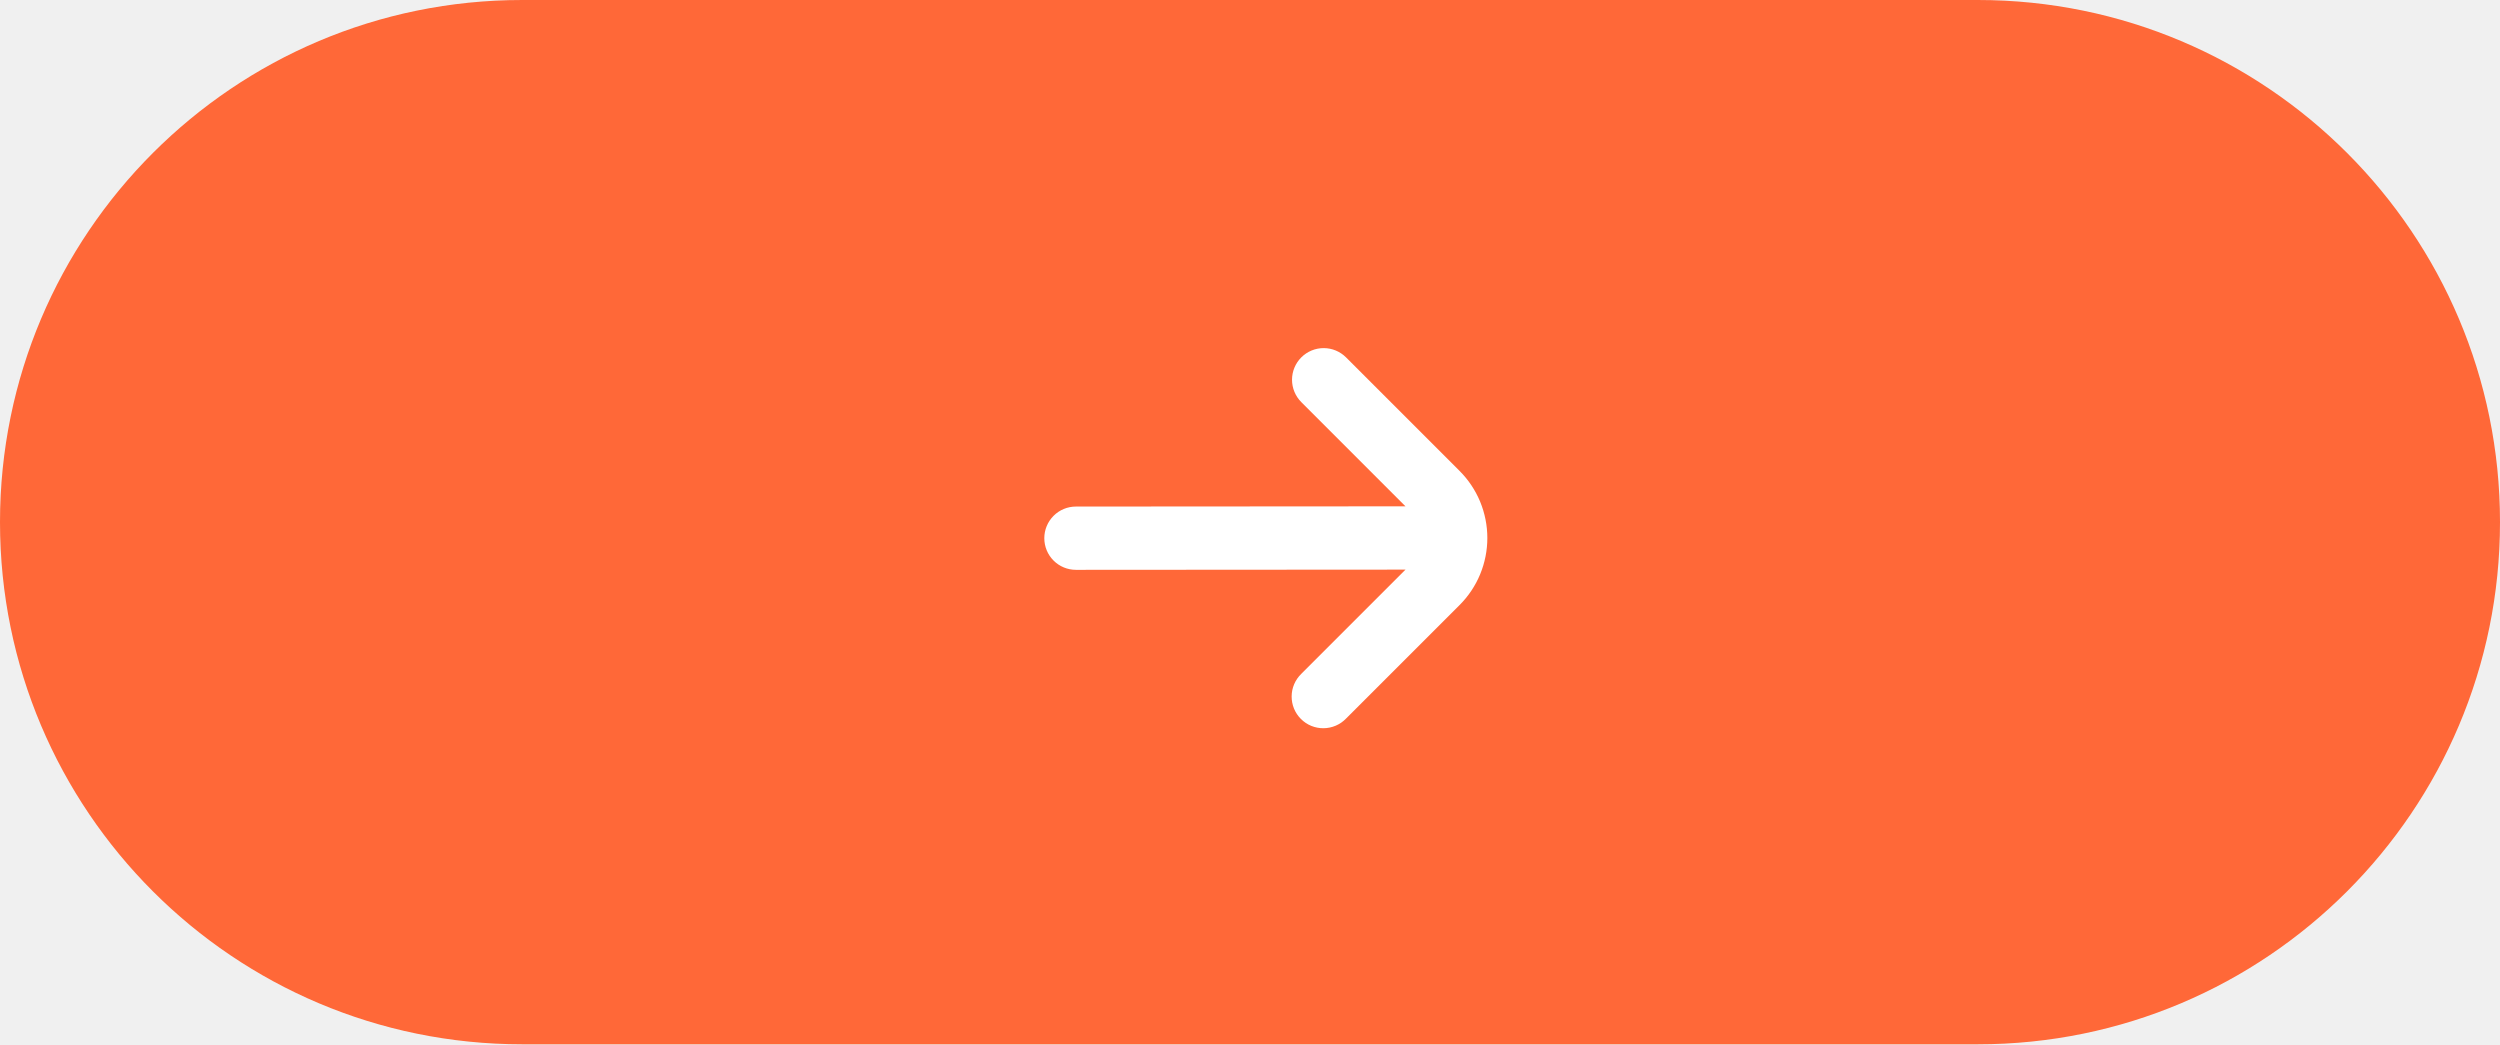
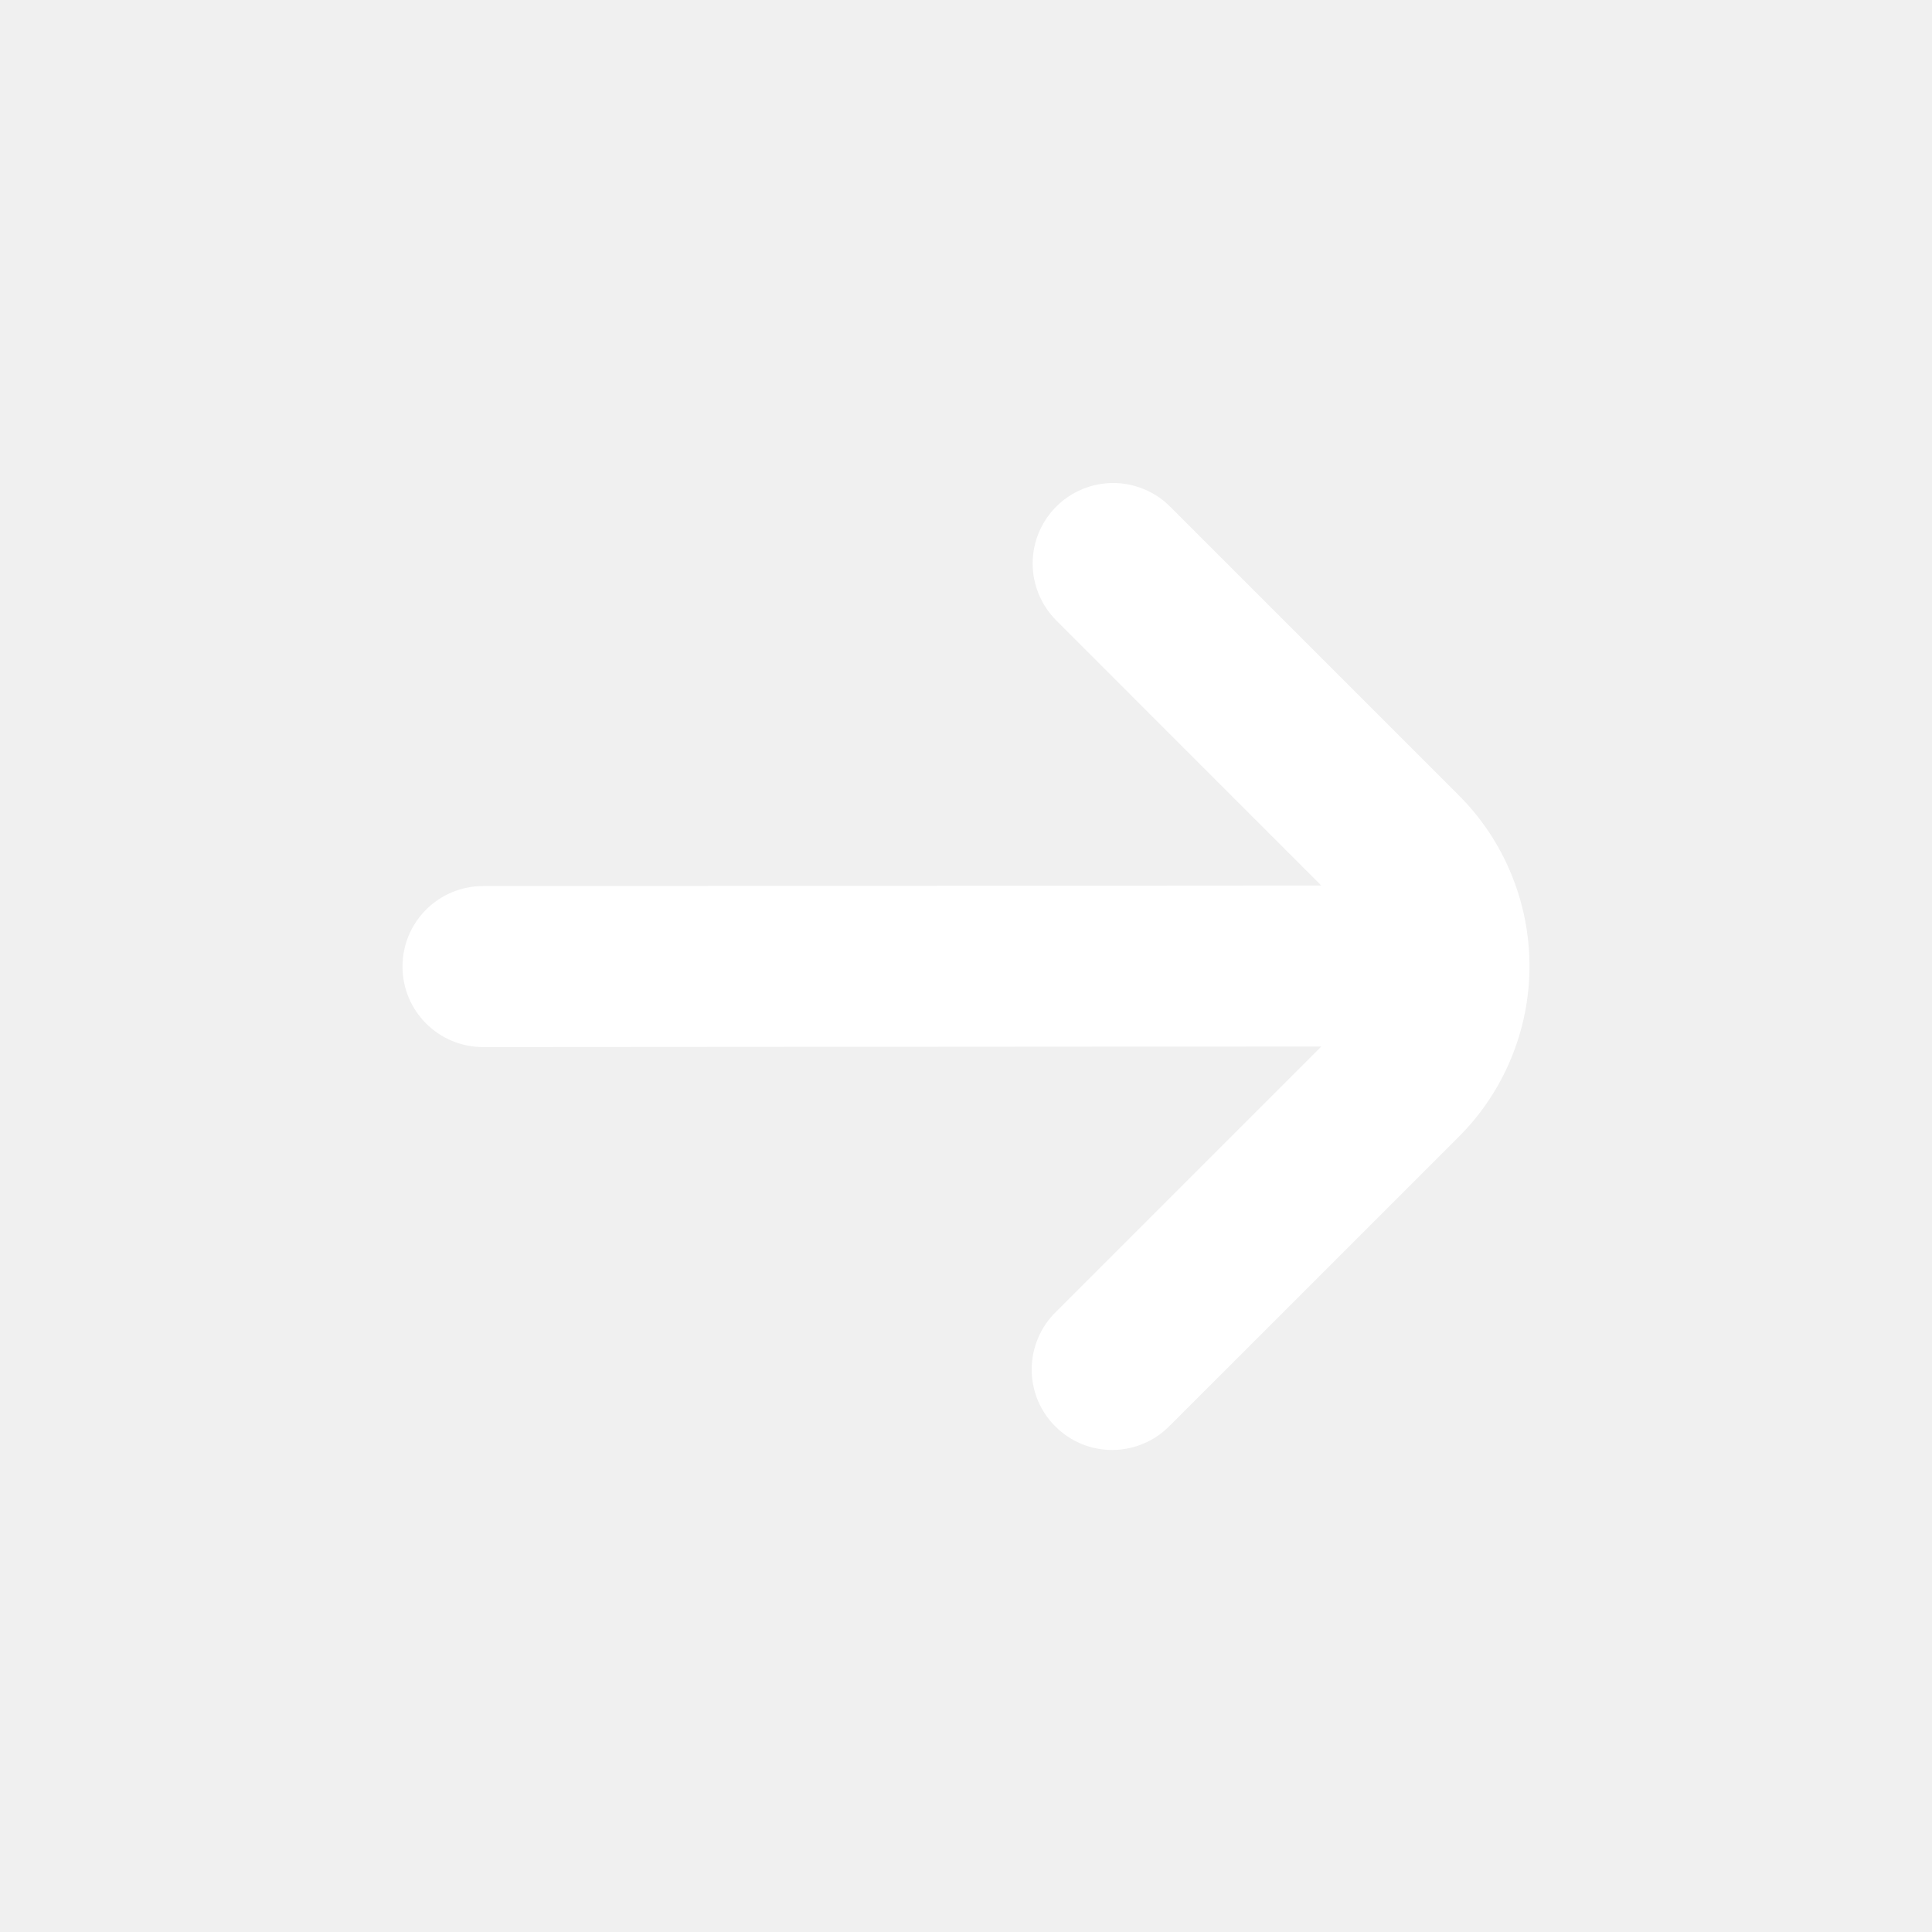
- <svg xmlns="http://www.w3.org/2000/svg" width="79" height="33" viewBox="0 0 79 33" fill="none">
-   <path d="M0 16.5C0 7.387 7.387 0 16.5 0H62.5C71.613 0 79 7.387 79 16.5C79 25.613 71.613 33 62.5 33H16.5C7.387 33 0 25.613 0 16.5Z" fill="#FF6838" />
-   <path d="M41.121 11.293C40.934 11.481 40.828 11.735 40.828 12C40.828 12.265 40.934 12.52 41.121 12.707L44.413 16L34 16.007C33.735 16.007 33.48 16.112 33.293 16.3C33.105 16.488 33 16.742 33 17.007C33 17.272 33.105 17.527 33.293 17.714C33.48 17.902 33.735 18.007 34 18.007L44.414 18L41.121 21.293C41.026 21.385 40.949 21.496 40.897 21.618C40.844 21.74 40.817 21.871 40.816 22.004C40.815 22.136 40.84 22.268 40.89 22.391C40.941 22.514 41.015 22.625 41.109 22.719C41.203 22.813 41.314 22.888 41.437 22.938C41.56 22.988 41.692 23.013 41.824 23.012C41.957 23.011 42.088 22.983 42.21 22.931C42.332 22.879 42.443 22.802 42.535 22.707L46.121 19.122C46.4 18.843 46.621 18.513 46.772 18.149C46.922 17.785 47 17.395 47 17C47 16.607 46.922 16.216 46.772 15.852C46.621 15.488 46.4 15.158 46.121 14.879L42.535 11.293C42.347 11.106 42.093 11 41.828 11C41.563 11 41.309 11.106 41.121 11.293Z" fill="white" />
+ <svg xmlns="http://www.w3.org/2000/svg" width="24" height="24" viewBox="0 0 24 24" fill="none">
+   <g id="fi-rr-arrow-small-right 1">
+     <g id="Group">
+       <path id="Vector" d="M13.121 6.293C12.934 6.481 12.828 6.735 12.828 7C12.828 7.265 12.934 7.519 13.121 7.707L16.413 11L6 11.007C5.735 11.007 5.48 11.112 5.293 11.3C5.105 11.487 5 11.742 5 12.007C5 12.272 5.105 12.527 5.293 12.714C5.48 12.902 5.735 13.007 6 13.007L16.414 13L13.121 16.293C13.025 16.385 12.949 16.496 12.897 16.618C12.845 16.74 12.817 16.871 12.816 17.004C12.815 17.136 12.84 17.268 12.89 17.391C12.941 17.514 13.015 17.625 13.109 17.719C13.203 17.813 13.314 17.887 13.437 17.938C13.56 17.988 13.692 18.013 13.824 18.012C13.957 18.011 14.088 17.983 14.21 17.931C14.332 17.879 14.443 17.802 14.535 17.707L18.121 14.122C18.4 13.843 18.621 13.513 18.771 13.149C18.922 12.785 19 12.395 19 12.001C19 11.607 18.922 11.216 18.771 10.852C18.621 10.488 18.4 10.158 18.121 9.879L14.535 6.293C14.348 6.106 14.093 6 13.828 6C13.563 6 13.309 6.106 13.121 6.293Z" fill="white" />
+     </g>
+   </g>
</svg>
